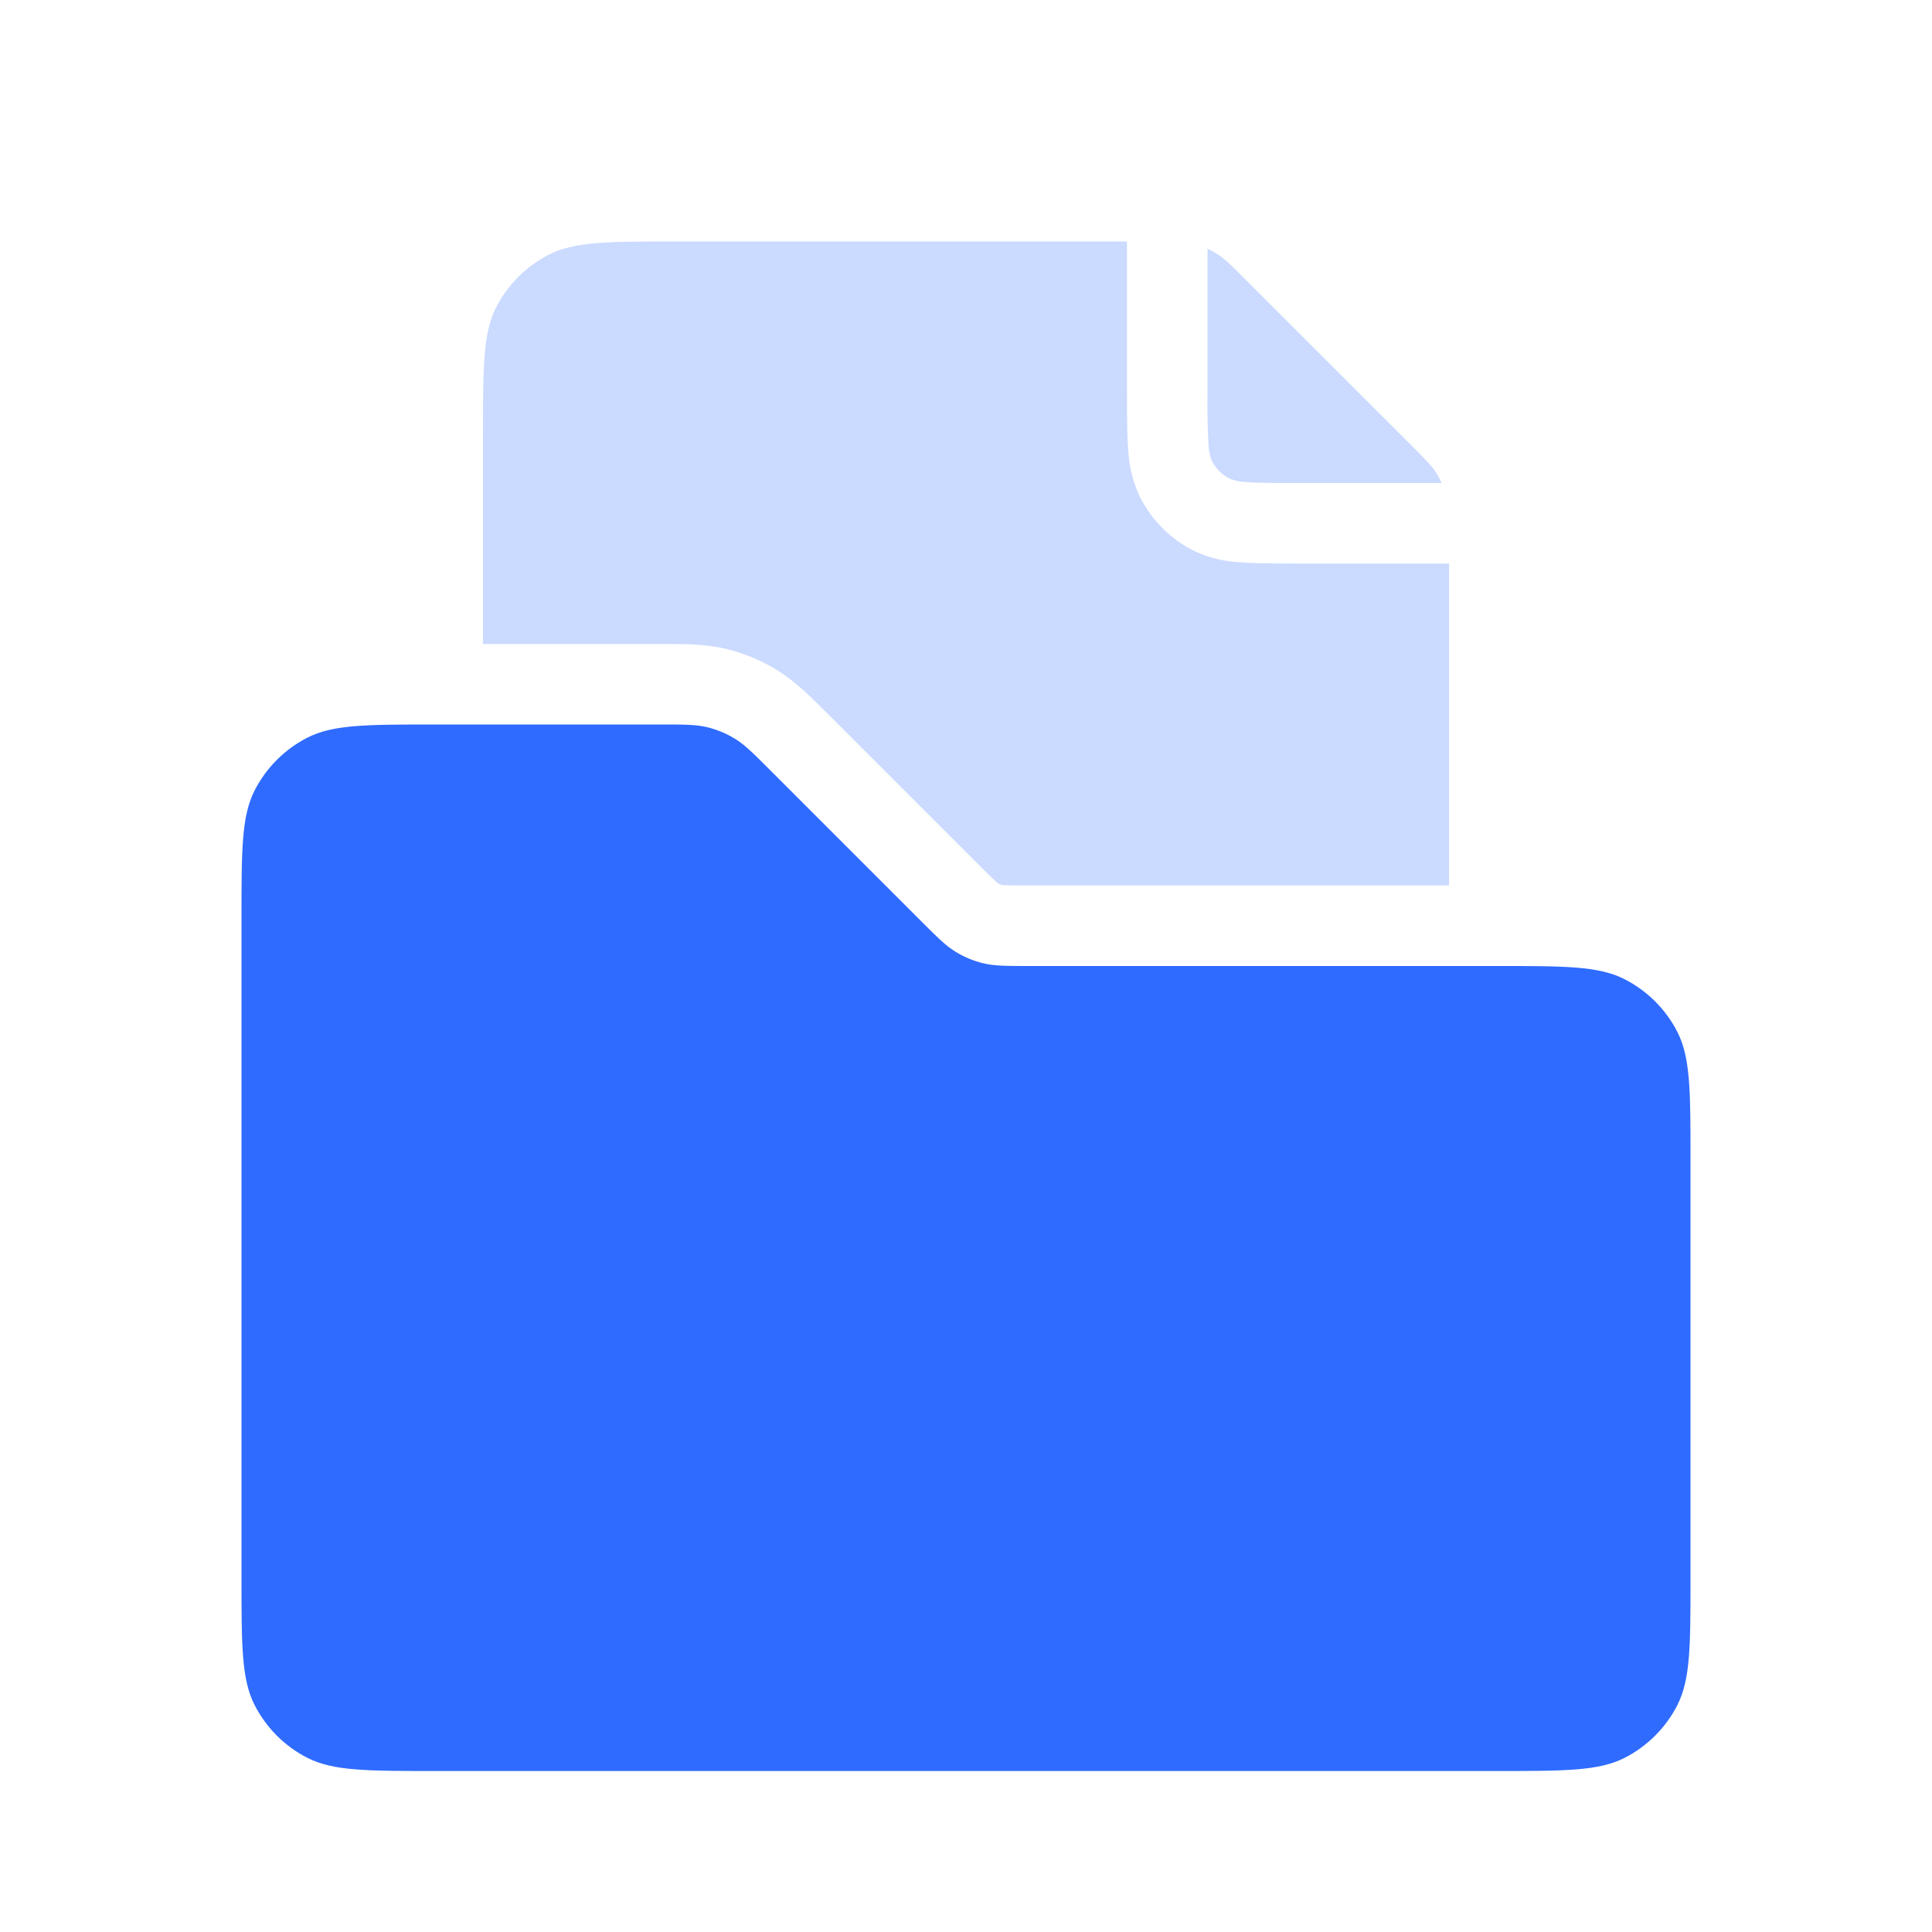
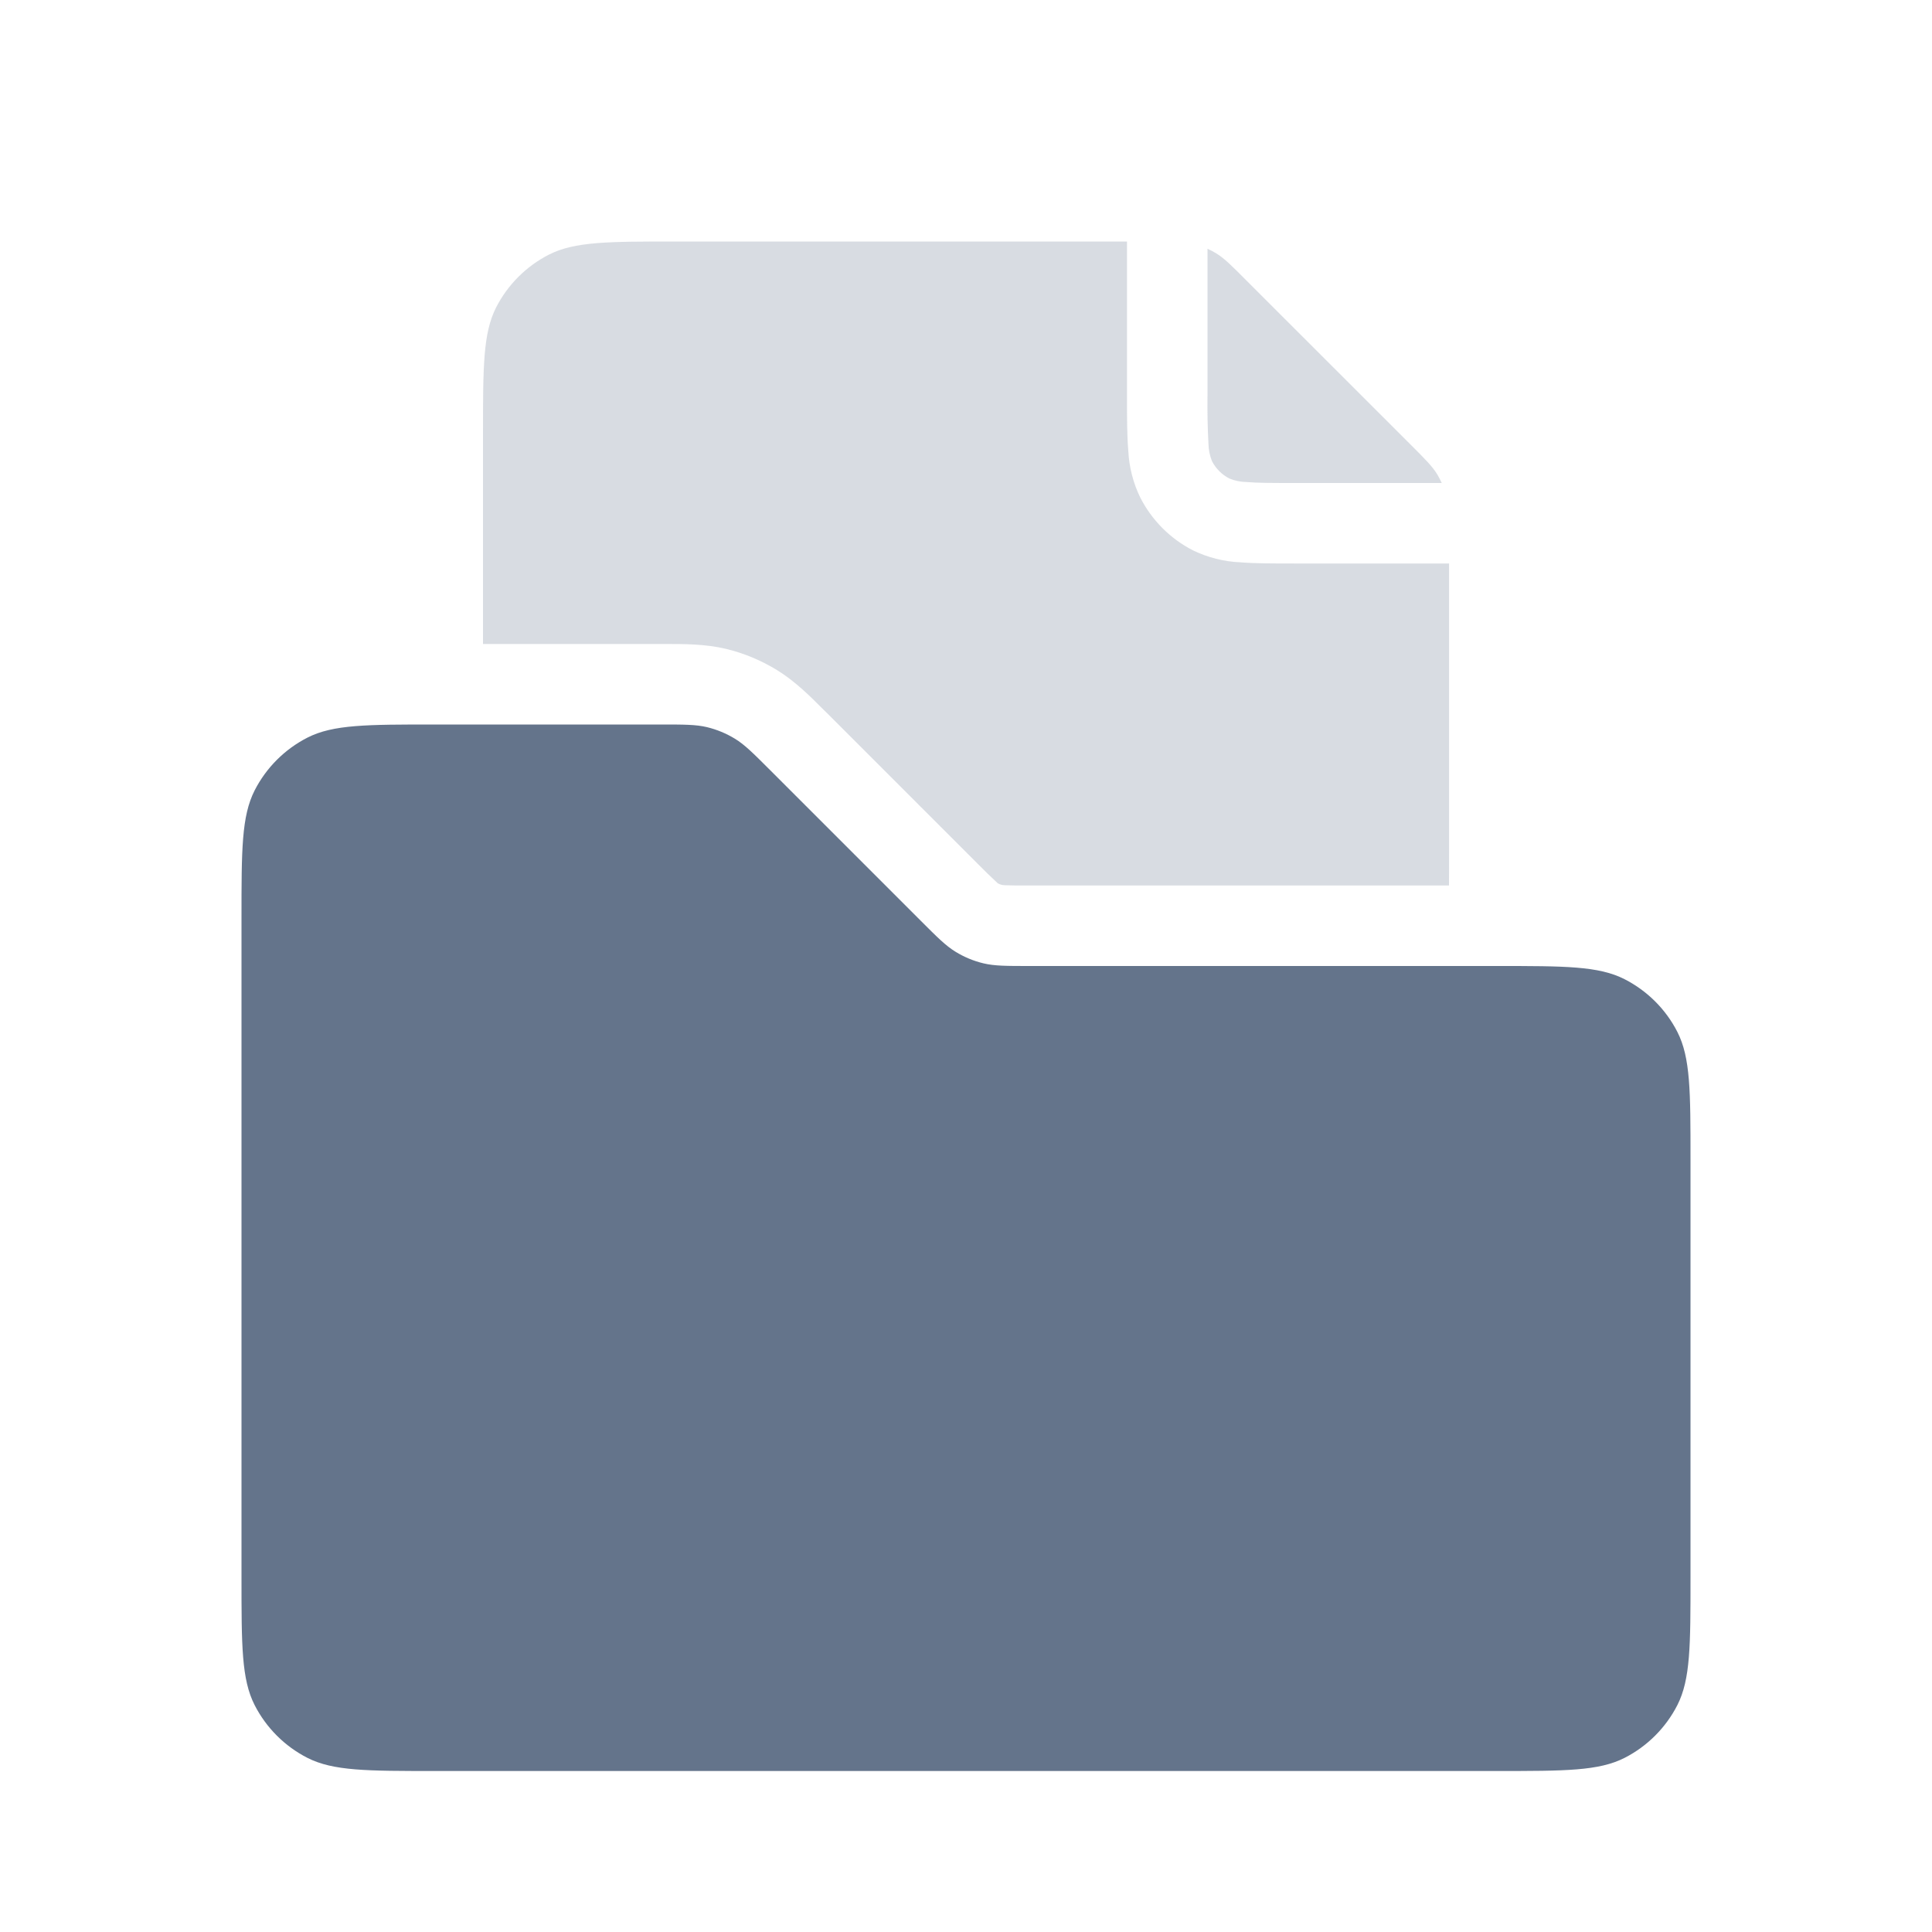
<svg xmlns="http://www.w3.org/2000/svg" width="24" height="24" viewBox="0 0 24 24" fill="none">
-   <path opacity="0.25" fill-rule="evenodd" clip-rule="evenodd" d="M14 4.92V3H8.4C7.56 3 7.14 3 6.819 3.163C6.537 3.307 6.307 3.537 6.163 3.819C6 4.139 6 4.559 6 5.4V8H8.264C8.496 8 8.759 7.999 9.017 8.06C9.241 8.114 9.455 8.203 9.652 8.324C9.878 8.463 10.064 8.649 10.228 8.814L10.27 8.855L12.145 10.73C12.227 10.813 12.31 10.894 12.395 10.973C12.412 10.982 12.429 10.989 12.447 10.993C12.452 10.994 12.467 10.996 12.493 10.997C12.556 11 12.64 11 12.795 11H18L18.001 10.6V7H16.081C15.818 7 15.591 7 15.404 6.985C15.201 6.976 15.003 6.925 14.82 6.837C14.538 6.693 14.309 6.463 14.165 6.181C14.076 5.999 14.026 5.8 14.016 5.598C14 5.41 14 5.184 14 4.92ZM12.611 13C12.4 13.004 12.189 12.984 11.983 12.94C11.759 12.886 11.544 12.797 11.348 12.676C11.121 12.537 10.936 12.351 10.772 12.186L10.73 12.145L8.855 10.27C8.774 10.187 8.69 10.106 8.605 10.027C8.589 10.018 8.571 10.011 8.553 10.007L8.506 10.003C8.406 10 8.305 9.999 8.205 10H6V10.6C6 11.44 6 11.86 6.163 12.181C6.307 12.463 6.537 12.693 6.819 12.837C7.139 13 7.559 13 8.4 13H12.611ZM15 4.9V3.09C15.037 3.107 15.073 3.126 15.108 3.147C15.209 3.209 15.296 3.296 15.468 3.469L17.531 5.531C17.704 5.704 17.791 5.791 17.853 5.891C17.874 5.927 17.893 5.963 17.91 6H16.1C15.812 6 15.626 6 15.484 5.988C15.412 5.987 15.34 5.972 15.273 5.945C15.179 5.897 15.103 5.821 15.055 5.727C15.028 5.66 15.014 5.589 15.012 5.517C15.001 5.312 14.997 5.106 15 4.9Z" fill="#2F6BFF" />
-   <path d="M3 11.4C3 10.56 3 10.14 3.163 9.819C3.307 9.537 3.537 9.307 3.819 9.163C4.139 9 4.559 9 5.4 9H8.205C8.498 9 8.645 9 8.783 9.033C8.906 9.063 9.022 9.111 9.13 9.177C9.251 9.251 9.355 9.355 9.562 9.562L11.438 11.438C11.645 11.645 11.749 11.749 11.87 11.823C11.977 11.889 12.095 11.938 12.217 11.967C12.355 12 12.502 12 12.795 12H18.6C19.44 12 19.86 12 20.181 12.164C20.463 12.308 20.693 12.537 20.837 12.819C21 13.139 21 13.559 21 14.4V19.6C21 20.44 21 20.86 20.837 21.181C20.693 21.463 20.463 21.693 20.181 21.837C19.861 22 19.441 22 18.6 22H5.4C4.56 22 4.14 22 3.819 21.837C3.537 21.693 3.307 21.463 3.163 21.181C3 20.861 3 20.441 3 19.6V11.4Z" fill="#2F6BFF" />
+   <path opacity="0.25" fill-rule="evenodd" clip-rule="evenodd" d="M14 4.92V3H8.4C7.56 3 7.14 3 6.819 3.163C6.537 3.307 6.307 3.537 6.163 3.819C6 4.139 6 4.559 6 5.4V8H8.264C8.496 8 8.759 7.999 9.017 8.06C9.241 8.114 9.455 8.203 9.652 8.324C9.878 8.463 10.064 8.649 10.228 8.814L10.27 8.855L12.145 10.73C12.227 10.813 12.31 10.894 12.395 10.973C12.412 10.982 12.429 10.989 12.447 10.993C12.452 10.994 12.467 10.996 12.493 10.997C12.556 11 12.64 11 12.795 11H18L18.001 10.6V7H16.081C15.818 7 15.591 7 15.404 6.985C15.201 6.976 15.003 6.925 14.82 6.837C14.538 6.693 14.309 6.463 14.165 6.181C14.076 5.999 14.026 5.8 14.016 5.598C14 5.41 14 5.184 14 4.92ZM12.611 13C12.4 13.004 12.189 12.984 11.983 12.94C11.759 12.886 11.544 12.797 11.348 12.676C11.121 12.537 10.936 12.351 10.772 12.186L10.73 12.145L8.855 10.27C8.774 10.187 8.69 10.106 8.605 10.027C8.589 10.018 8.571 10.011 8.553 10.007L8.506 10.003C8.406 10 8.305 9.999 8.205 10H6V10.6C6 11.44 6 11.86 6.163 12.181C6.307 12.463 6.537 12.693 6.819 12.837C7.139 13 7.559 13 8.4 13H12.611ZM15 4.9V3.09C15.037 3.107 15.073 3.126 15.108 3.147C15.209 3.209 15.296 3.296 15.468 3.469L17.531 5.531C17.704 5.704 17.791 5.791 17.853 5.891C17.874 5.927 17.893 5.963 17.91 6H16.1C15.812 6 15.626 6 15.484 5.988C15.412 5.987 15.34 5.972 15.273 5.945C15.179 5.897 15.103 5.821 15.055 5.727C15.028 5.66 15.014 5.589 15.012 5.517C15.001 5.312 14.997 5.106 15 4.9Z" fill="#64748B" />
+   <path d="M3 11.4C3 10.56 3 10.14 3.163 9.819C3.307 9.537 3.537 9.307 3.819 9.163C4.139 9 4.559 9 5.4 9H8.205C8.498 9 8.645 9 8.783 9.033C8.906 9.063 9.022 9.111 9.13 9.177C9.251 9.251 9.355 9.355 9.562 9.562L11.438 11.438C11.645 11.645 11.749 11.749 11.87 11.823C11.977 11.889 12.095 11.938 12.217 11.967C12.355 12 12.502 12 12.795 12H18.6C19.44 12 19.86 12 20.181 12.164C20.463 12.308 20.693 12.537 20.837 12.819C21 13.139 21 13.559 21 14.4V19.6C21 20.44 21 20.86 20.837 21.181C20.693 21.463 20.463 21.693 20.181 21.837C19.861 22 19.441 22 18.6 22H5.4C4.56 22 4.14 22 3.819 21.837C3.537 21.693 3.307 21.463 3.163 21.181C3 20.861 3 20.441 3 19.6V11.4Z" fill="#64748B" />
</svg>
